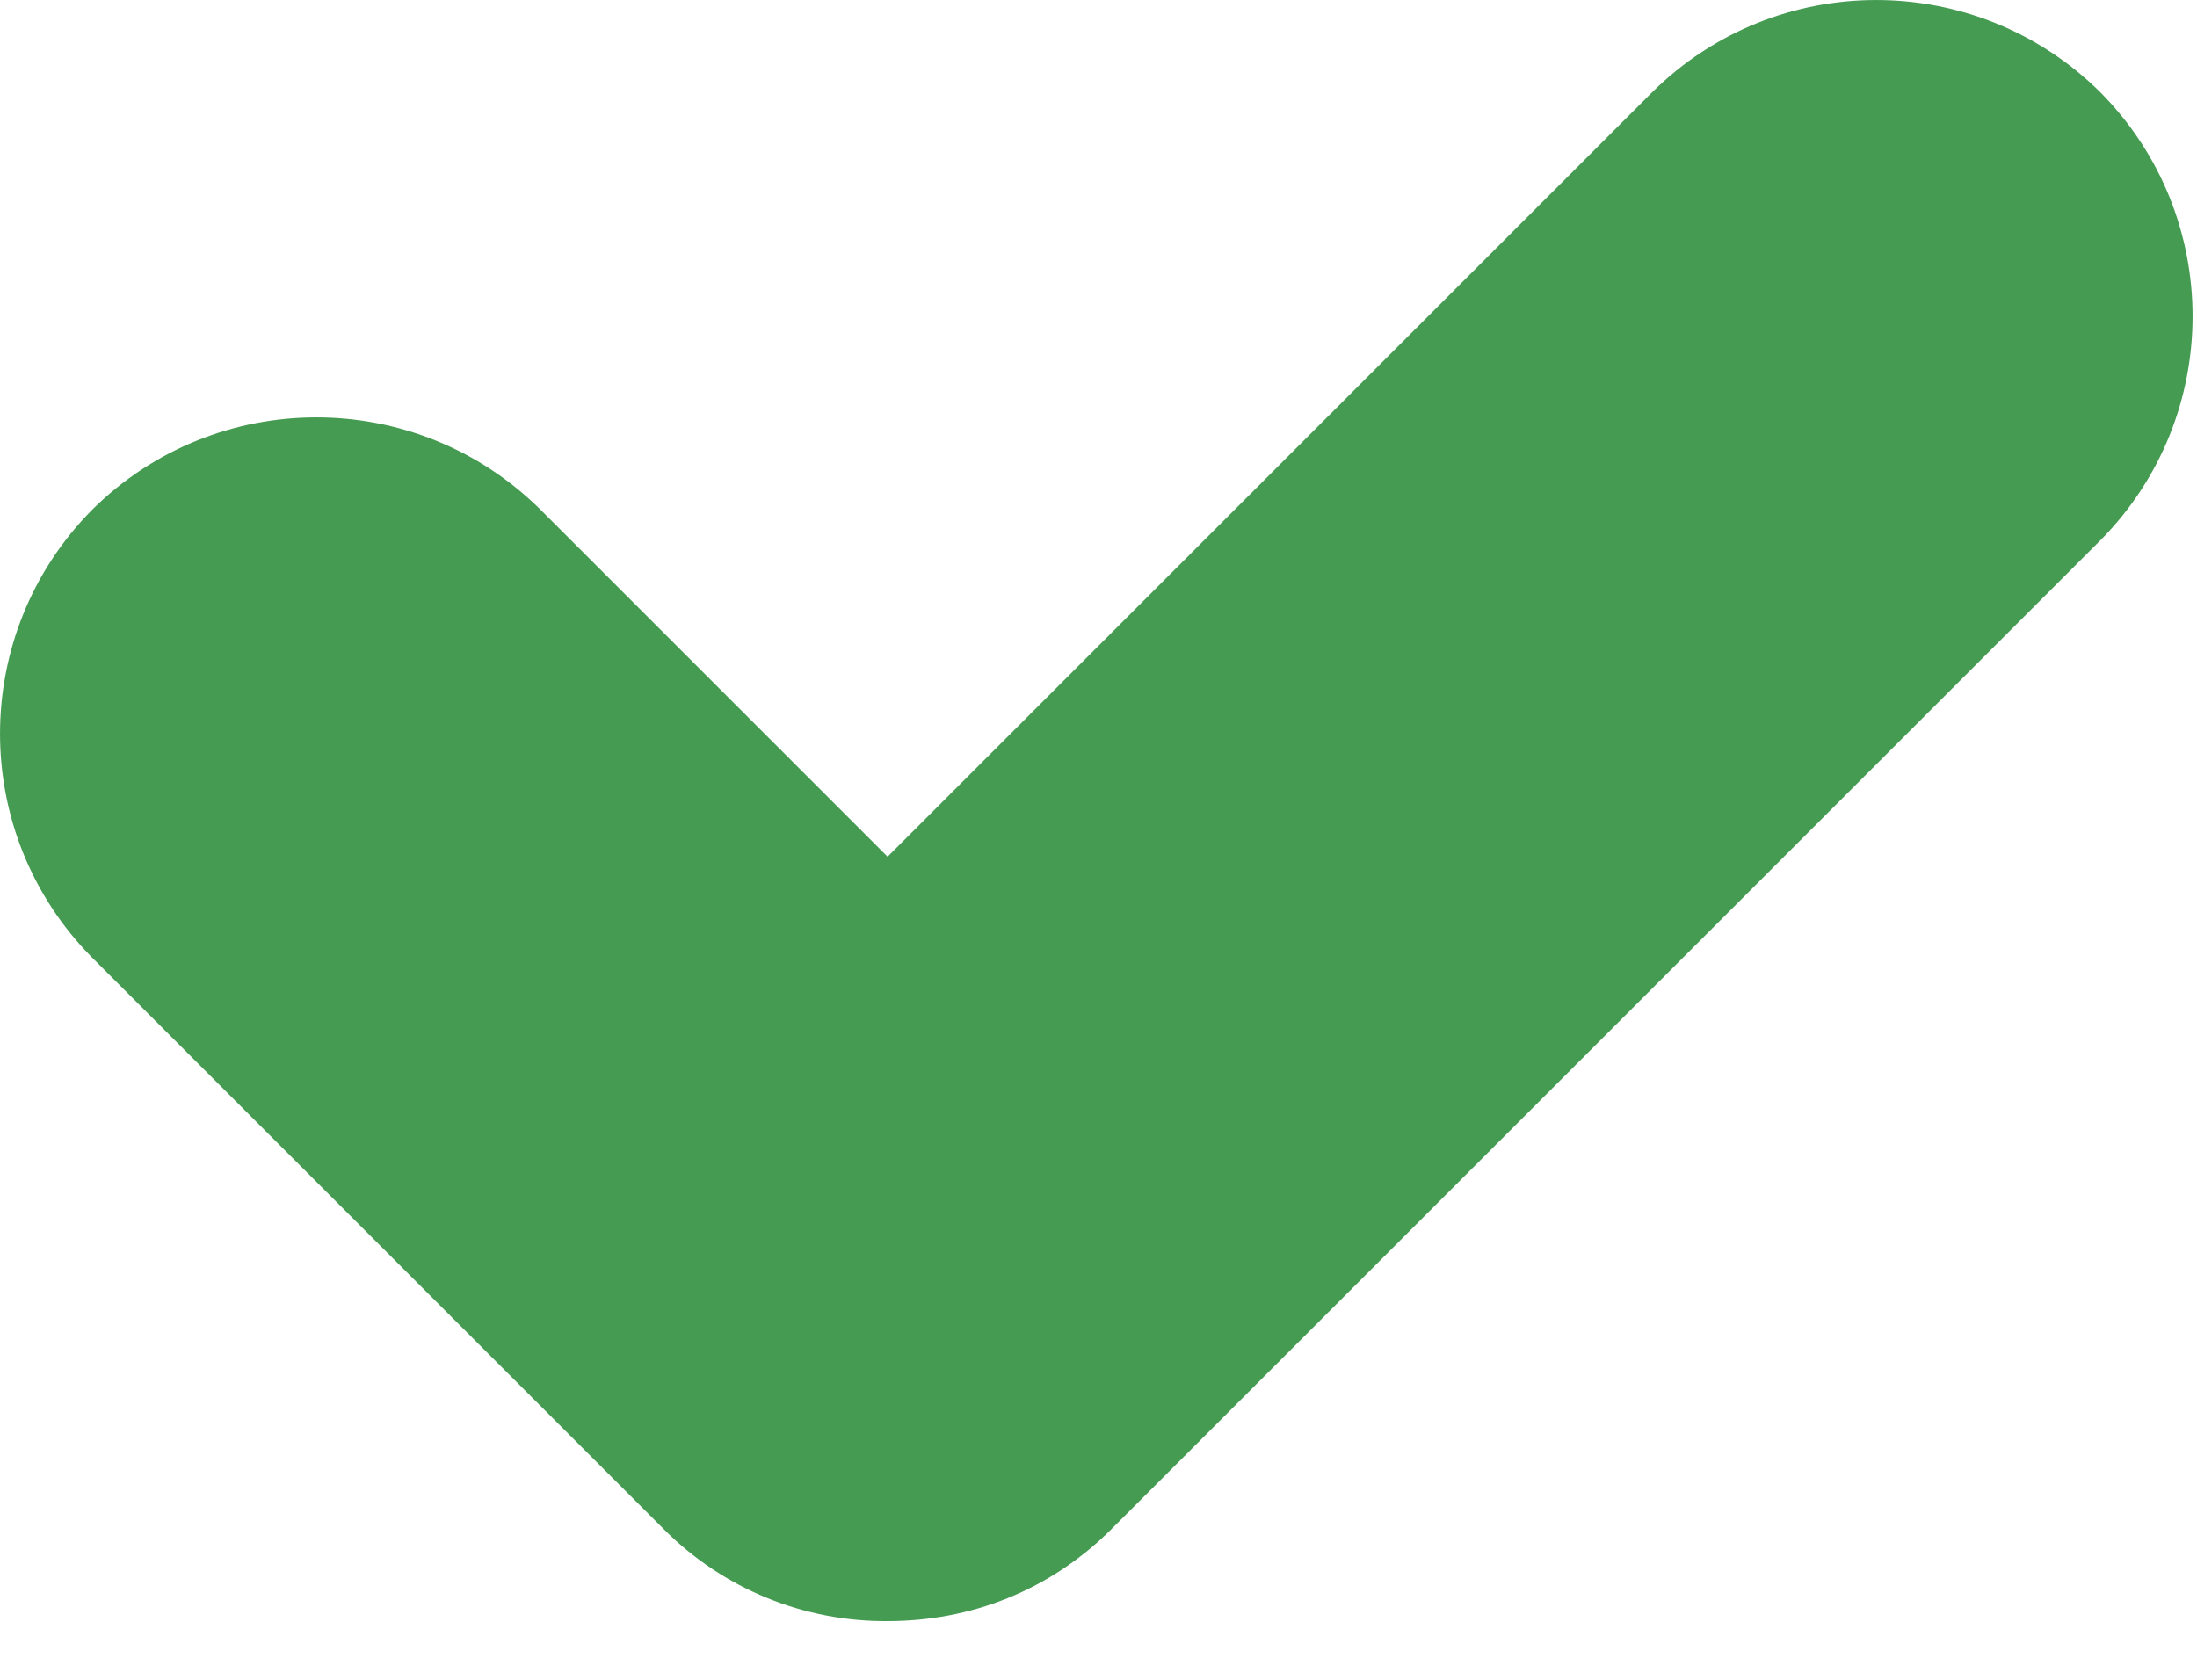
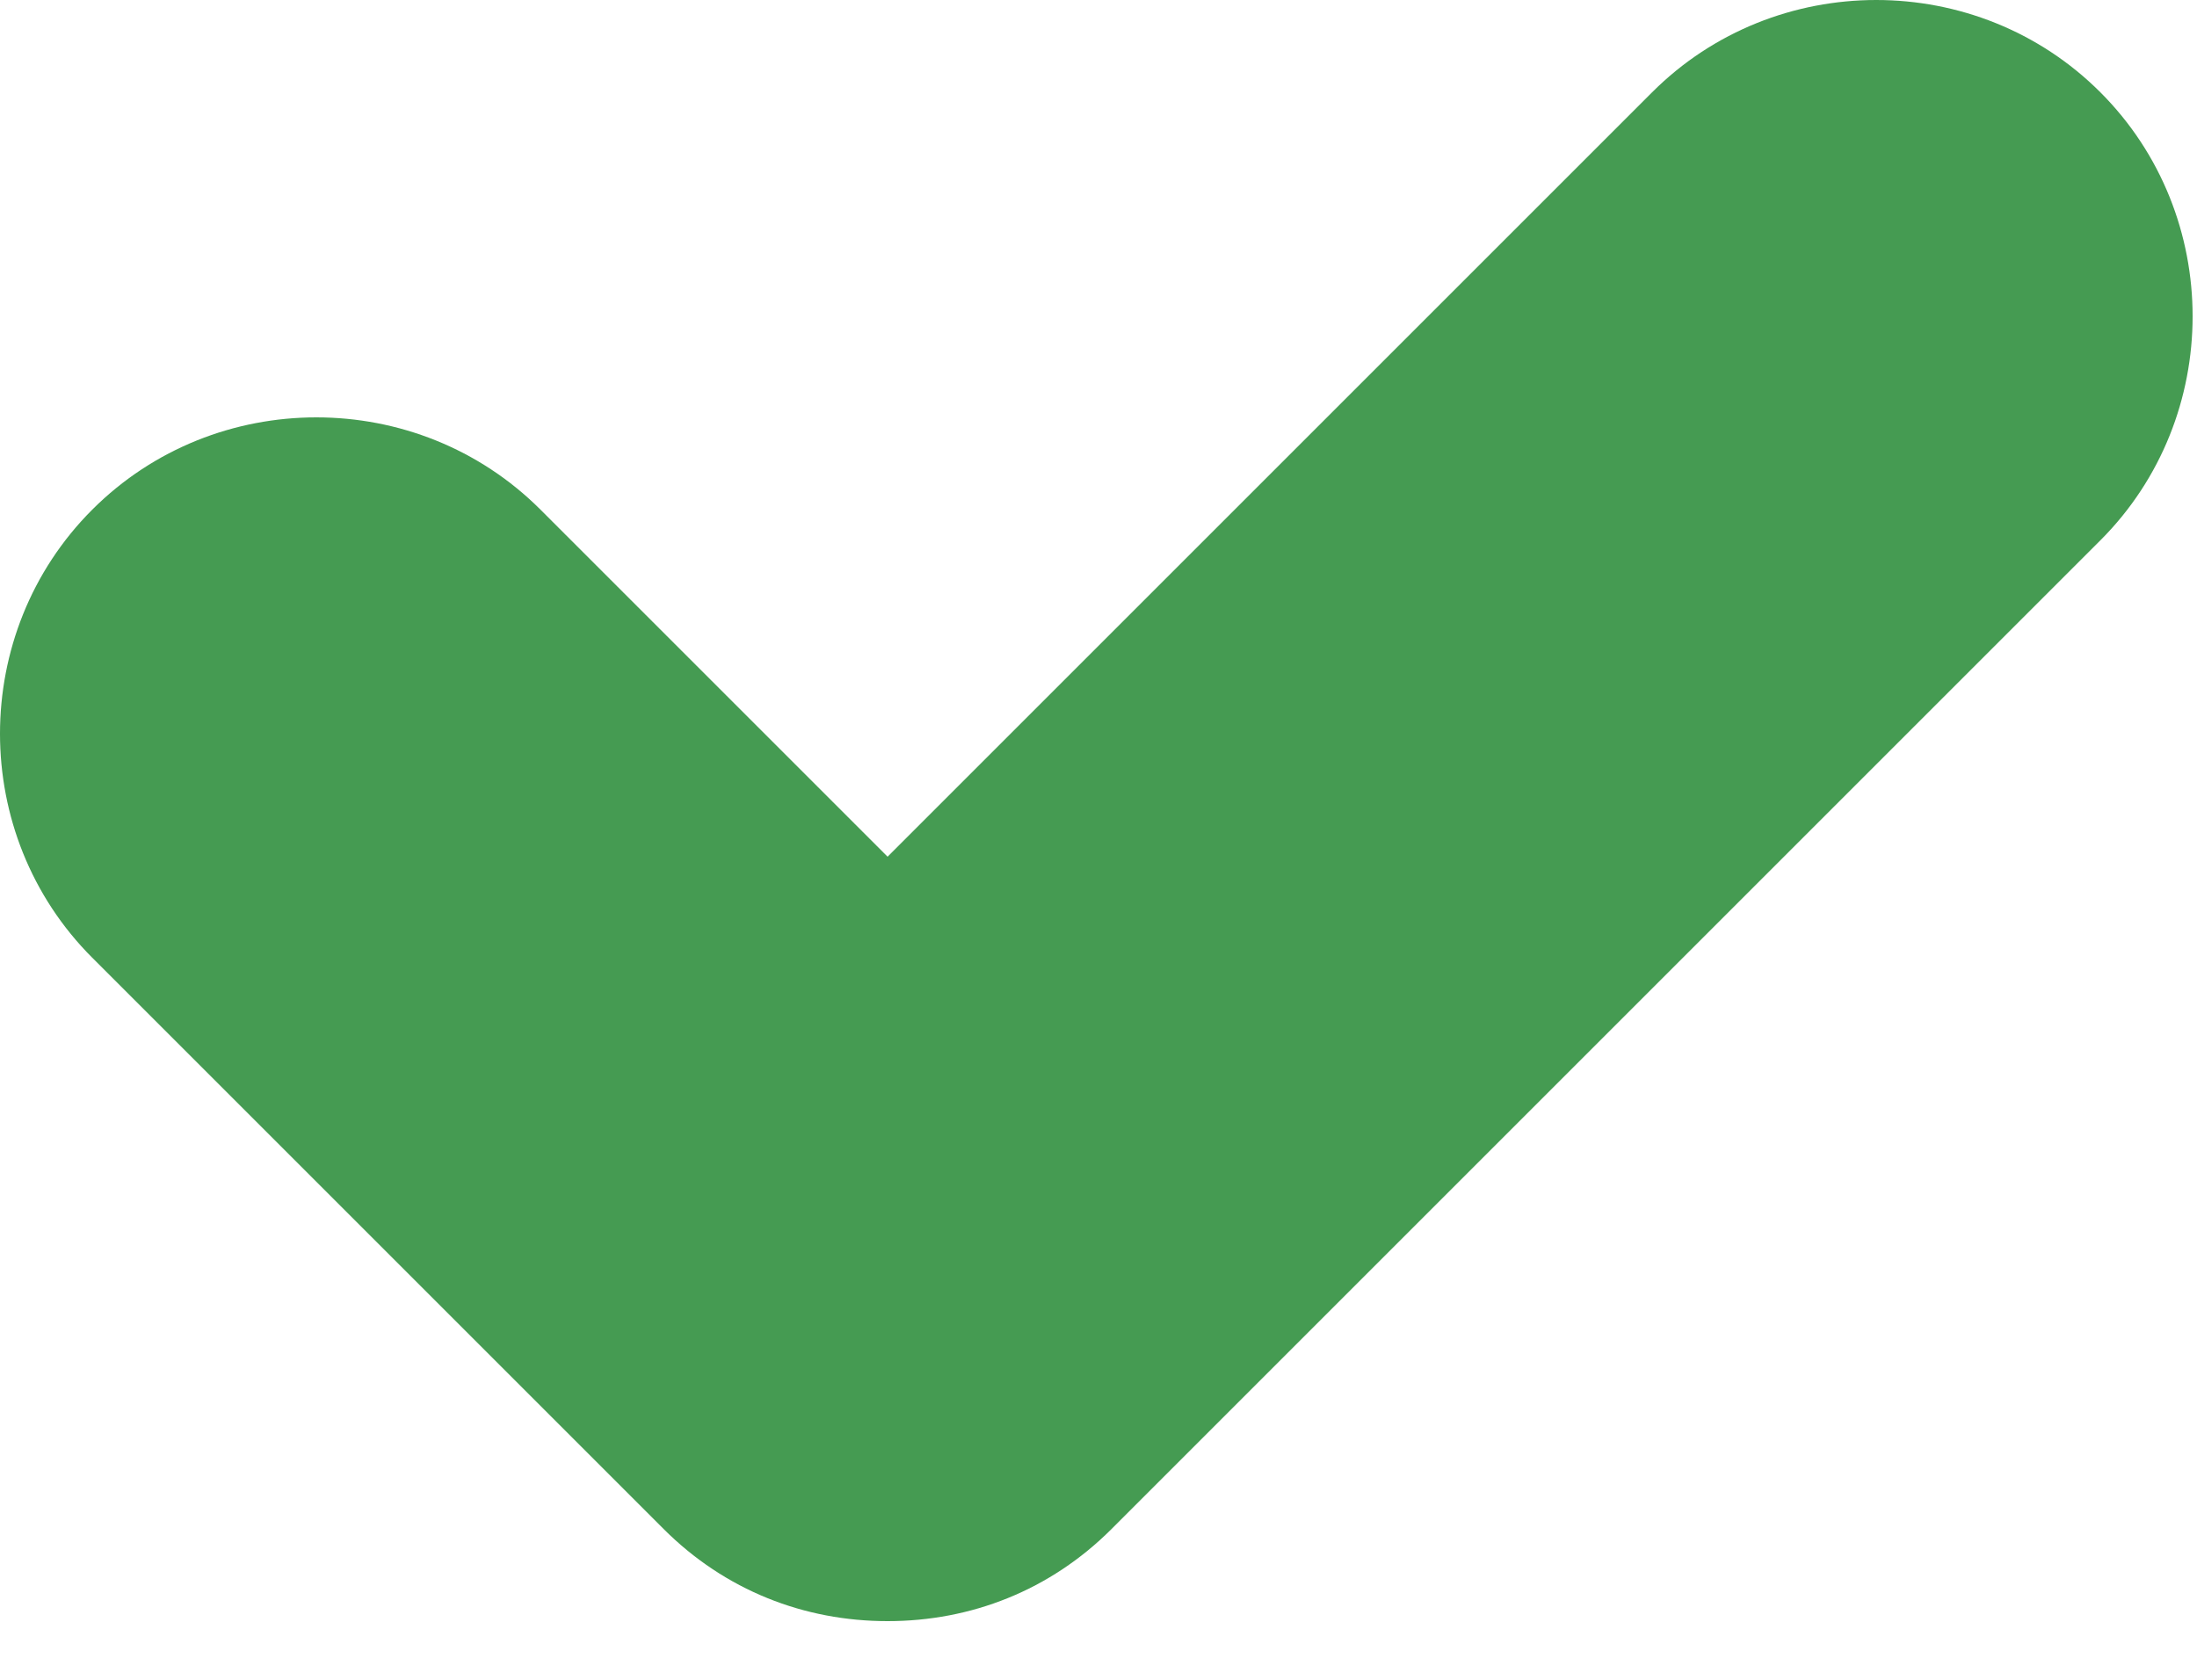
- <svg xmlns="http://www.w3.org/2000/svg" width="17" height="13" fill="none">
-   <path fill-rule="evenodd" clip-rule="evenodd" d="M8.602 11.832l7.65-7.65a2.463 2.463 0 000-3.468 2.463 2.463 0 00-3.468 0L6.868 6.63 4.182 3.944a2.463 2.463 0 00-3.468 0 2.463 2.463 0 000 3.468l4.42 4.42a2.416 2.416 0 001.734.714c.646 0 1.258-.238 1.734-.714z" fill="#459B52" />
+ <svg xmlns="http://www.w3.org/2000/svg" width="17" height="13" viewBox="0 0 17 13" fill="none">
+   <path fill-rule="evenodd" clip-rule="evenodd" d="M8.602 11.832L16.252 4.182C17.204 3.23 17.204 1.666 16.252 0.714C15.3 -0.238 13.736 -0.238 12.784 0.714L6.868 6.63L4.182 3.944C3.23 2.992 1.666 2.992 0.714 3.944C-0.238 4.896 -0.238 6.46 0.714 7.412L5.134 11.832C5.61 12.308 6.222 12.546 6.868 12.546C7.514 12.546 8.126 12.308 8.602 11.832Z" fill="#459B52" />
</svg>
